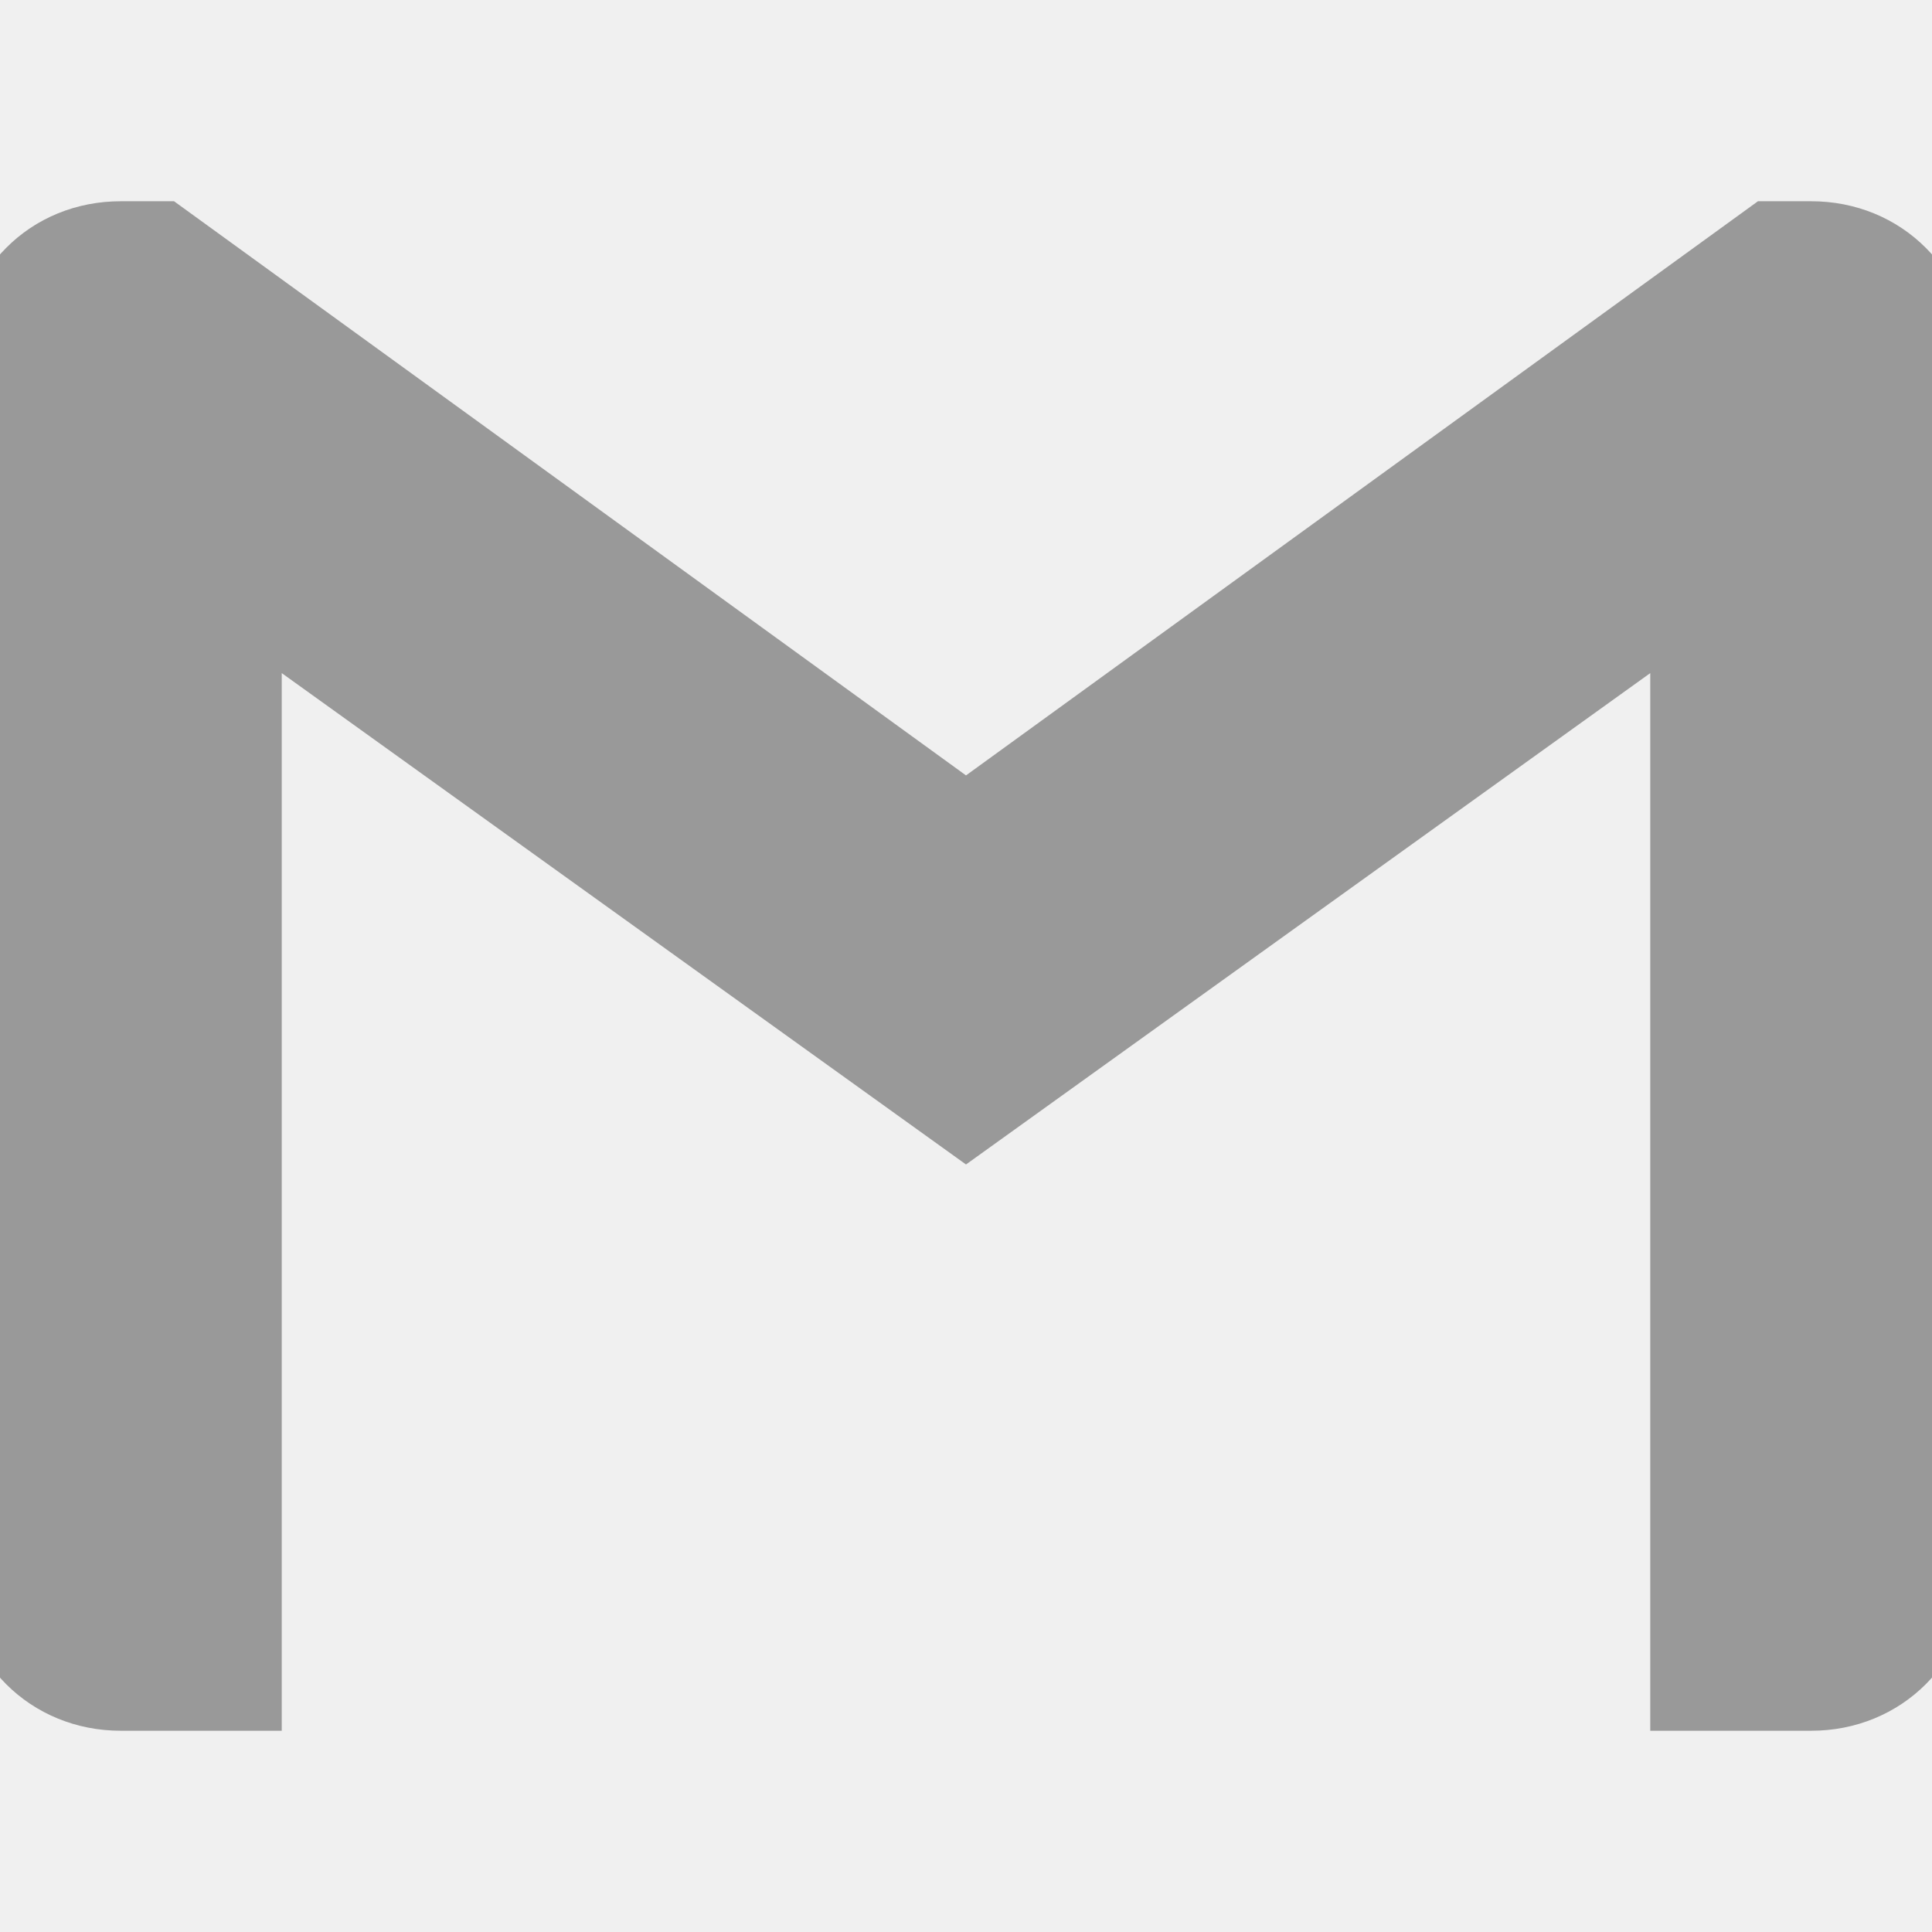
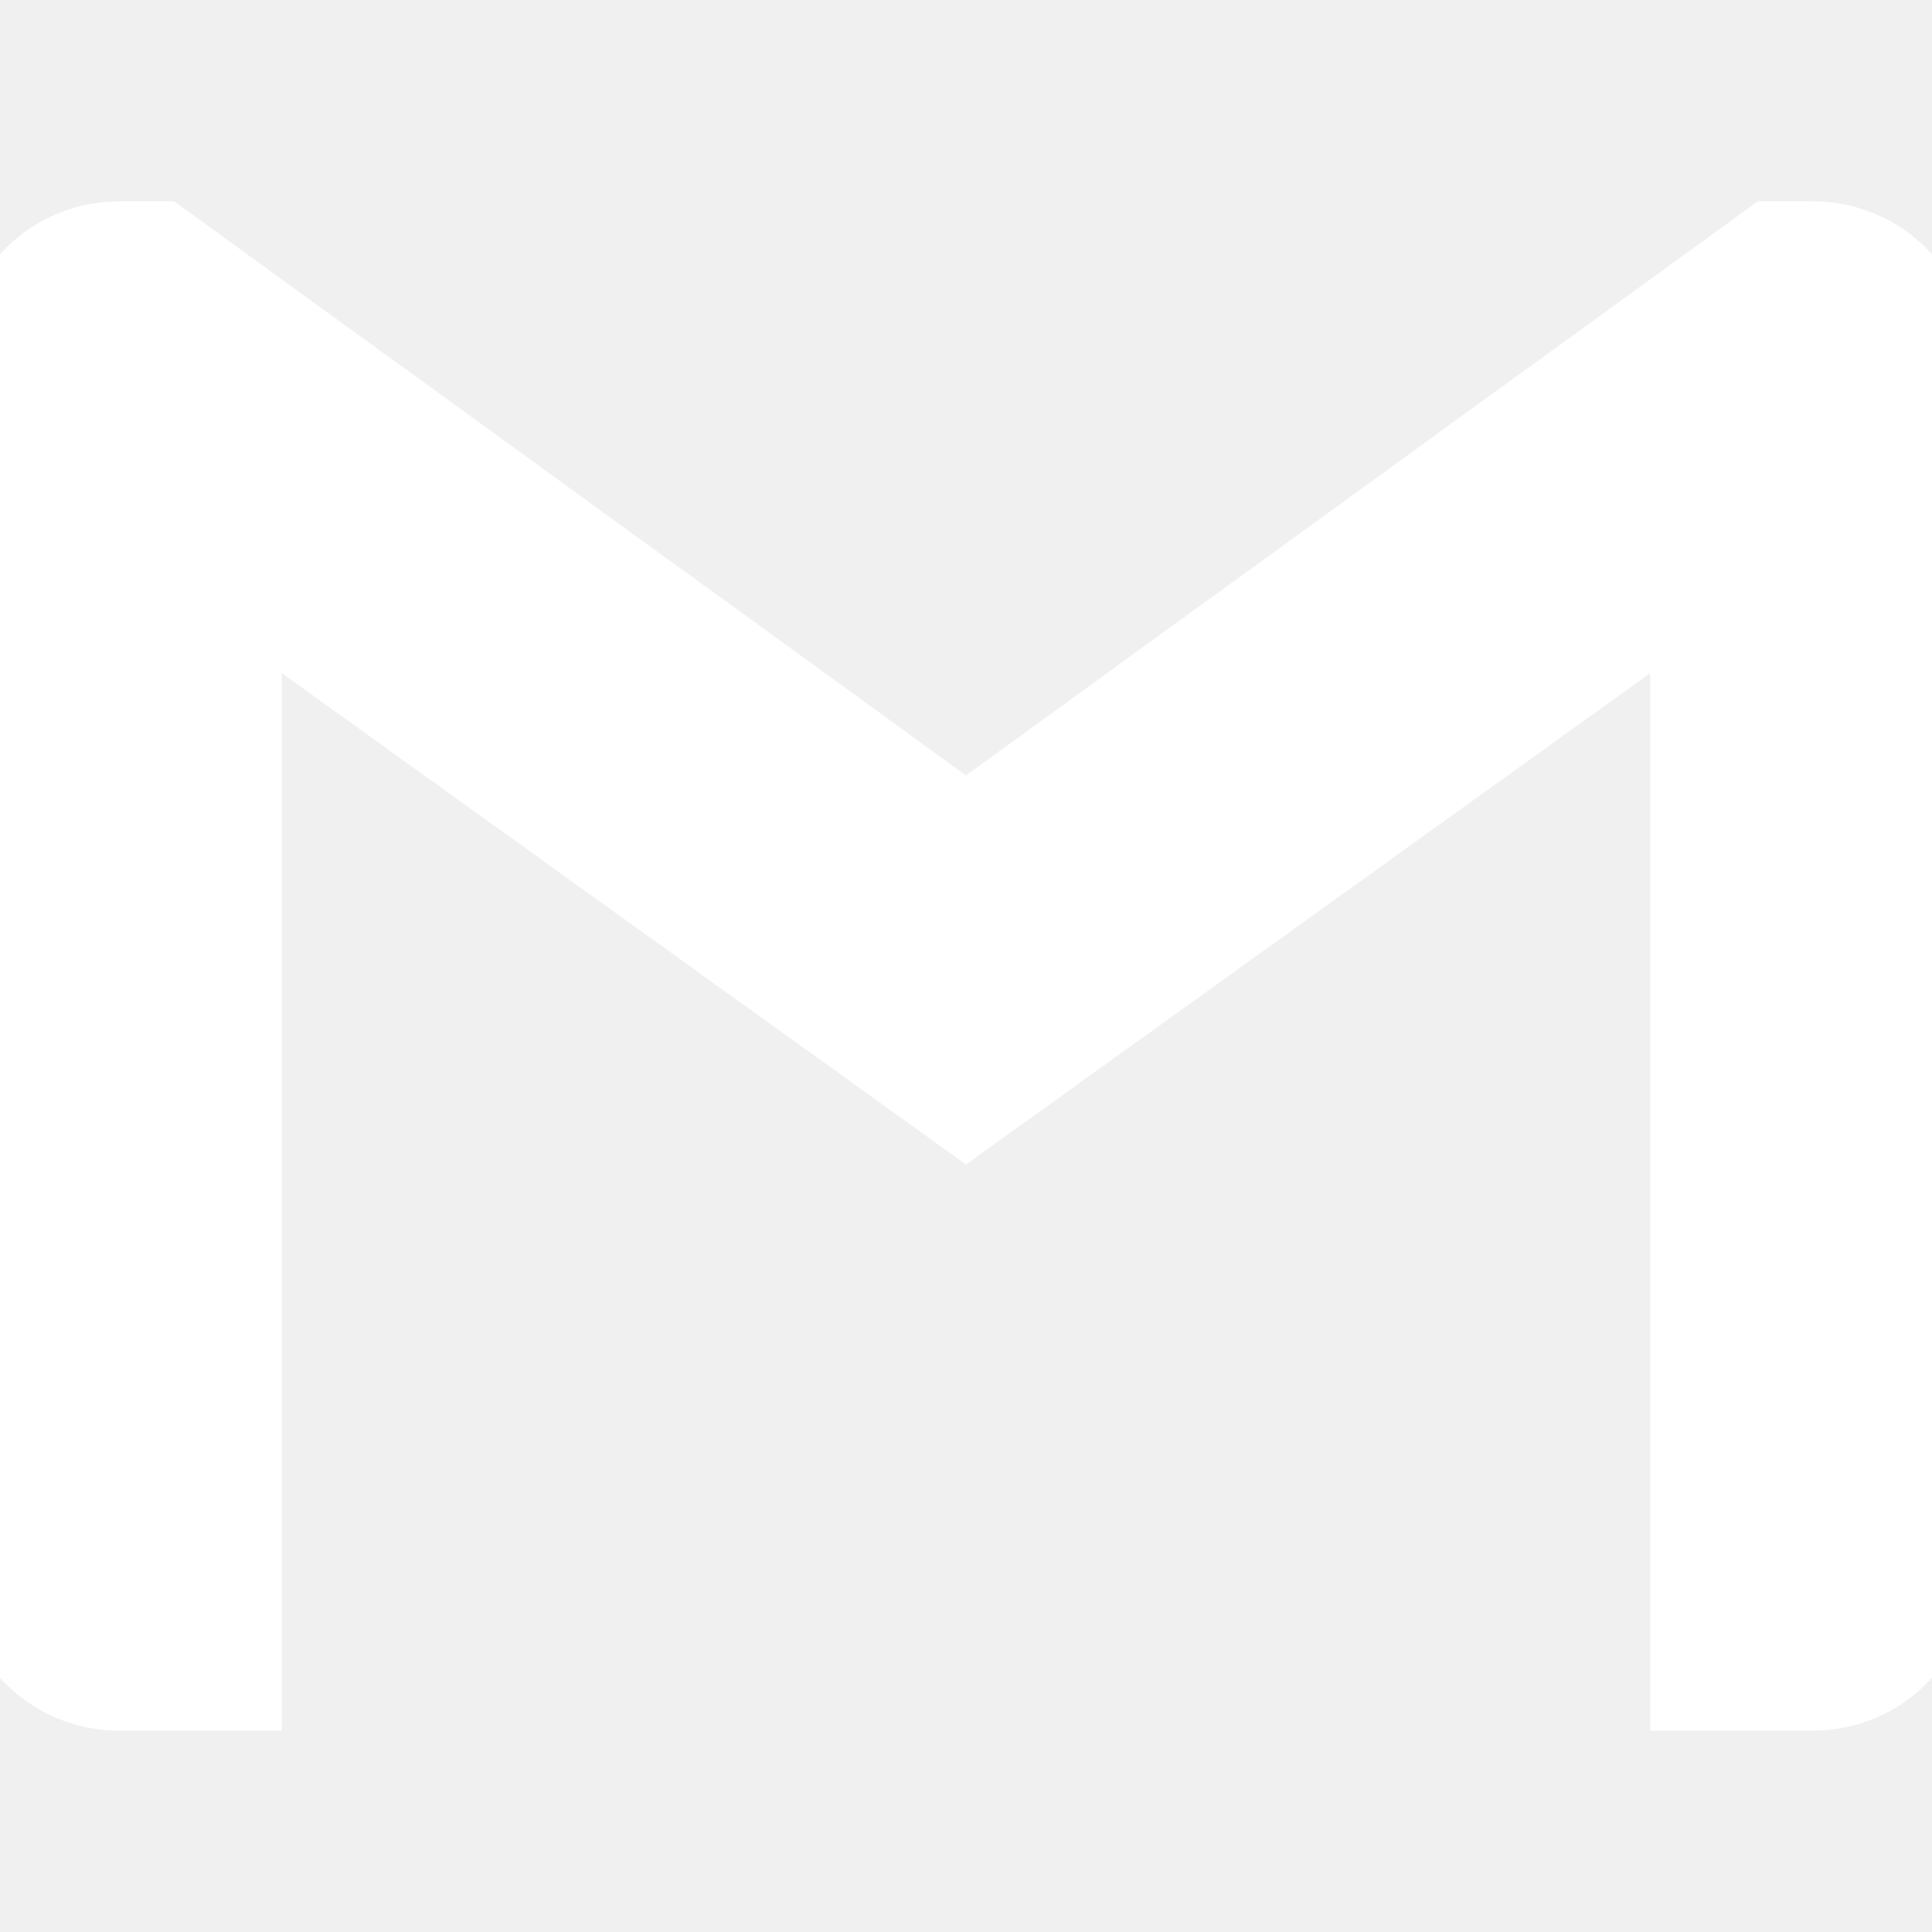
- <svg xmlns="http://www.w3.org/2000/svg" fill="#999" viewBox="0 0 24 24" role="img" stroke="#999">
+ <svg xmlns="http://www.w3.org/2000/svg" fill="#fff" viewBox="0 0 24 24" role="img" stroke="#fff">
  <g id="SVGRepo_bgCarrier" stroke-width="0" />
  <g id="SVGRepo_tracerCarrier" stroke-linecap="round" stroke-linejoin="round" />
  <g id="SVGRepo_iconCarrier">
    <path d="M24 4.5v15c0 .85-.65 1.5-1.5 1.5H21V7.387l-9 6.463-9-6.463V21H1.5C.649 21 0 20.35 0 19.5v-15c0-.425.162-.8.431-1.068C.7 3.16 1.076 3 1.5 3H2l10 7.25L22 3h.5c.425 0 .8.162 1.069.432.27.268.431.643.431 1.068z" />
  </g>
</svg>
